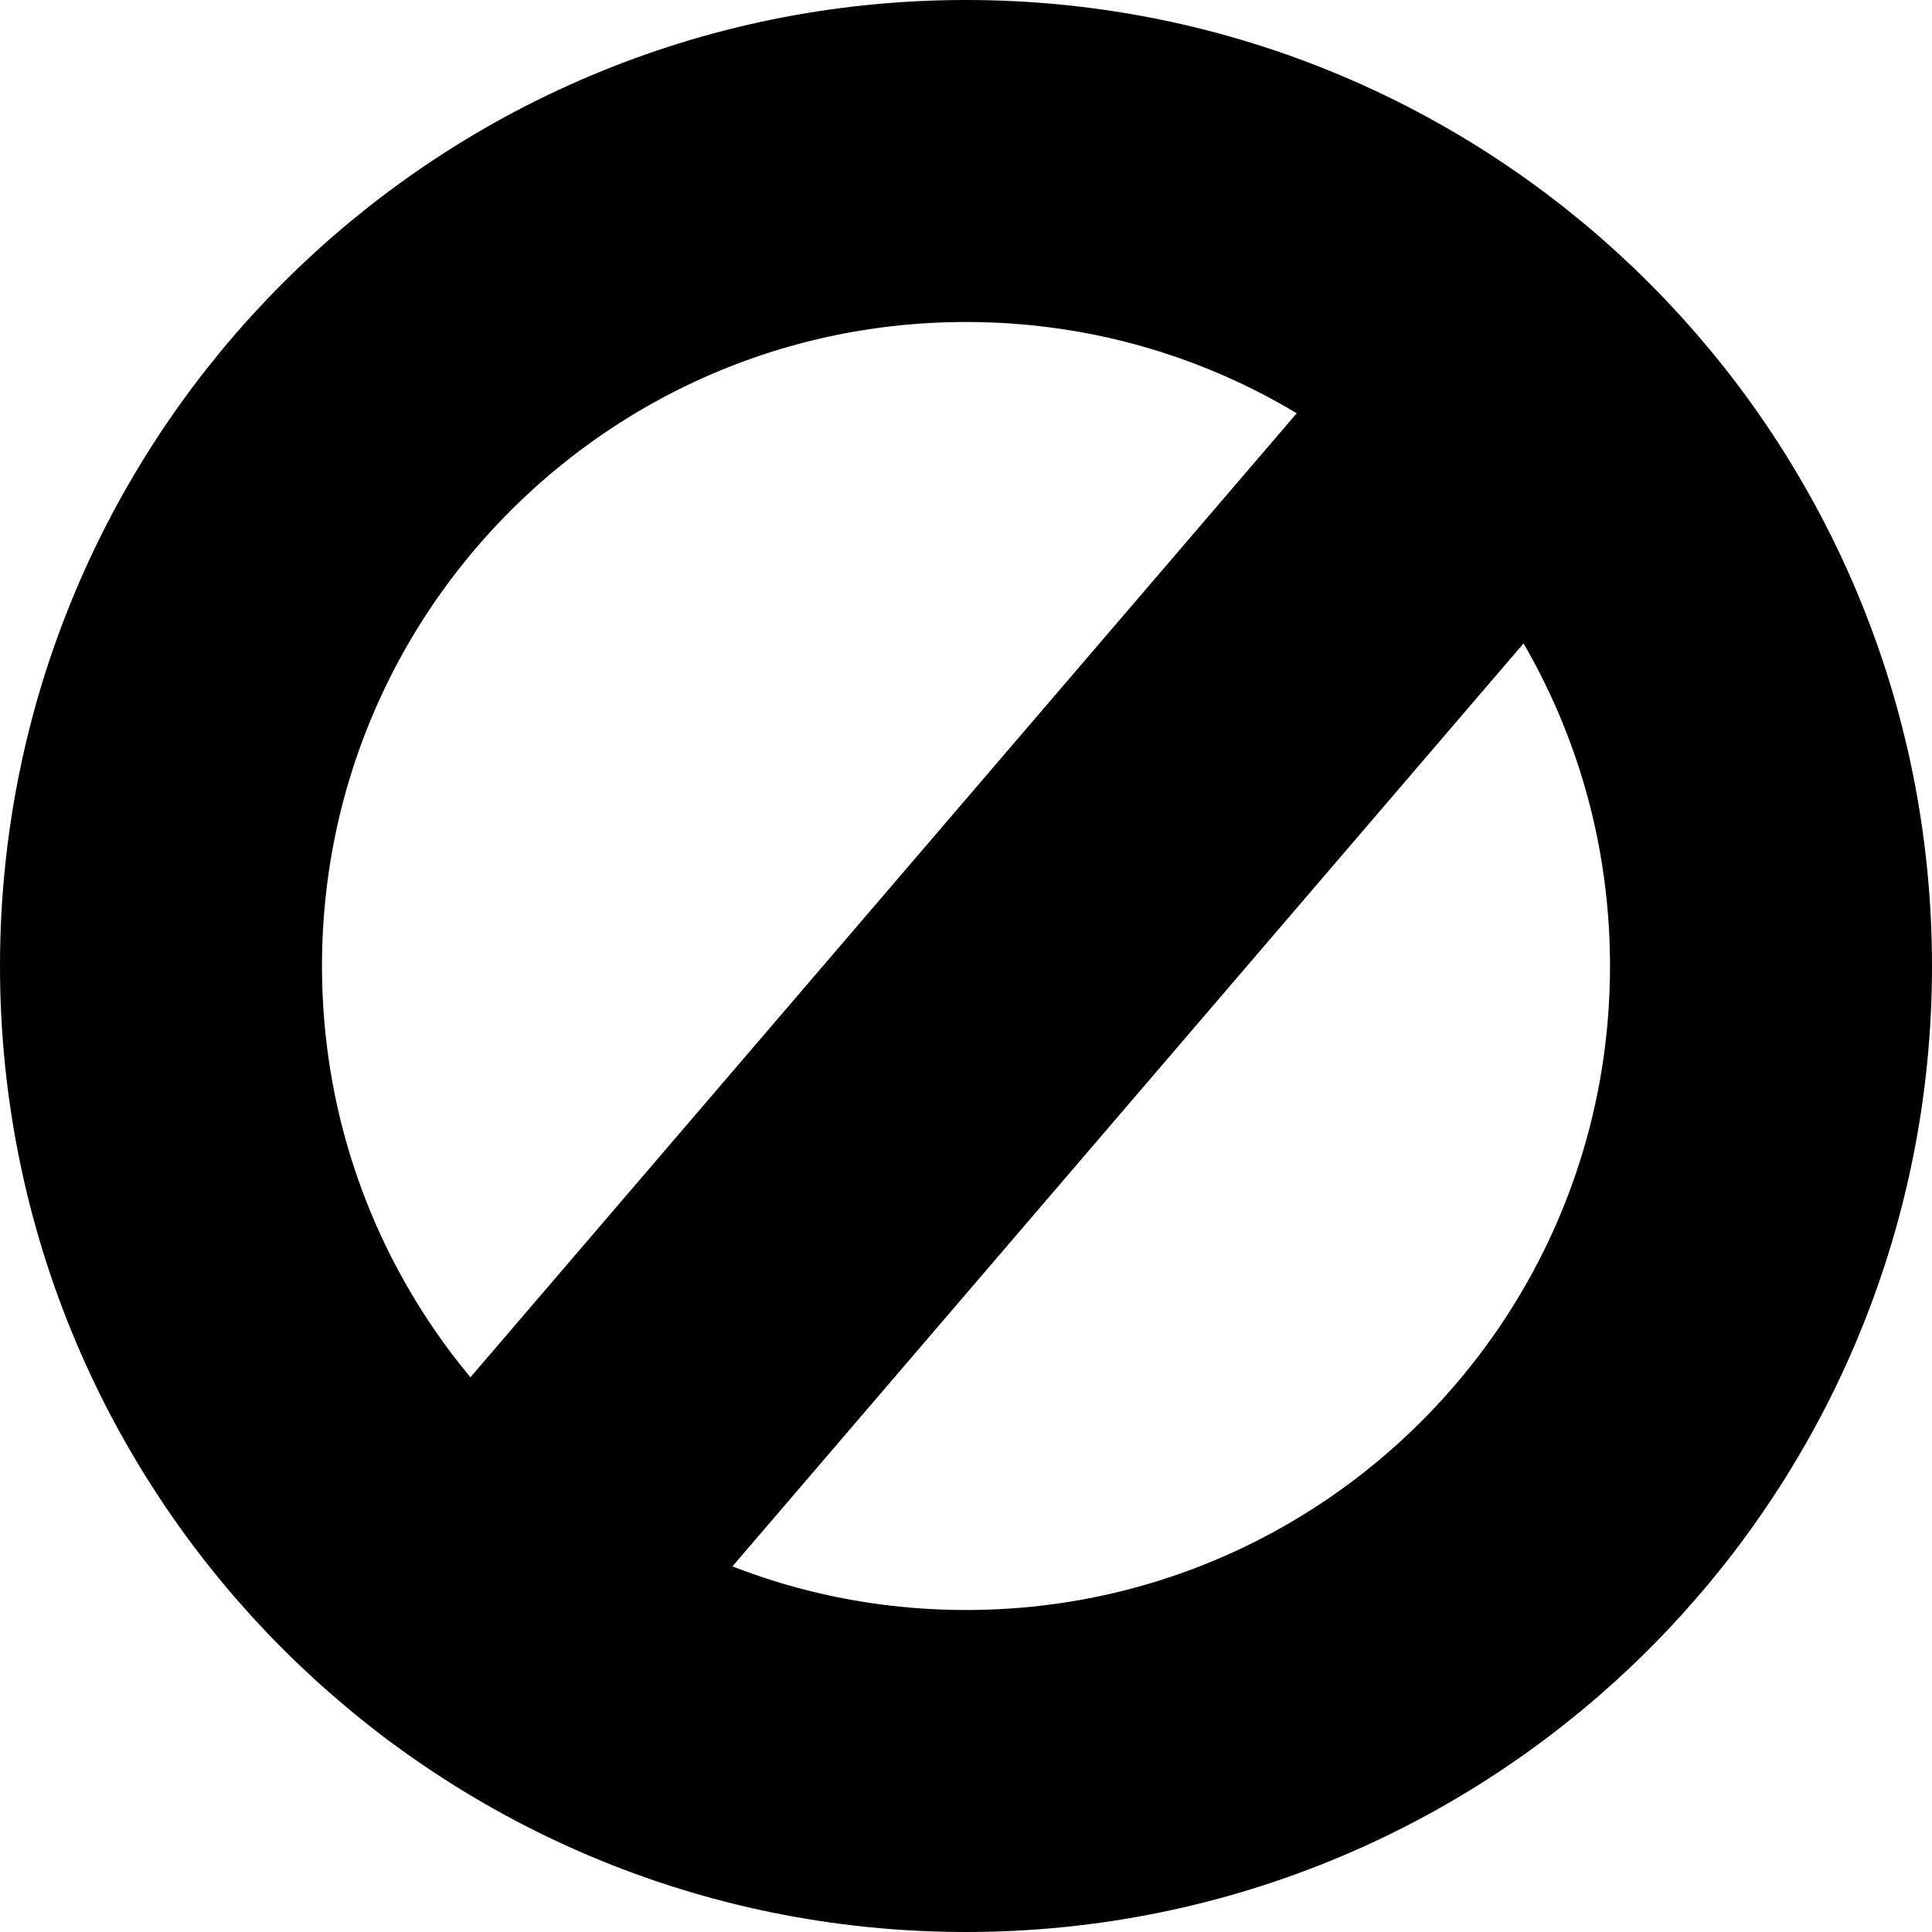
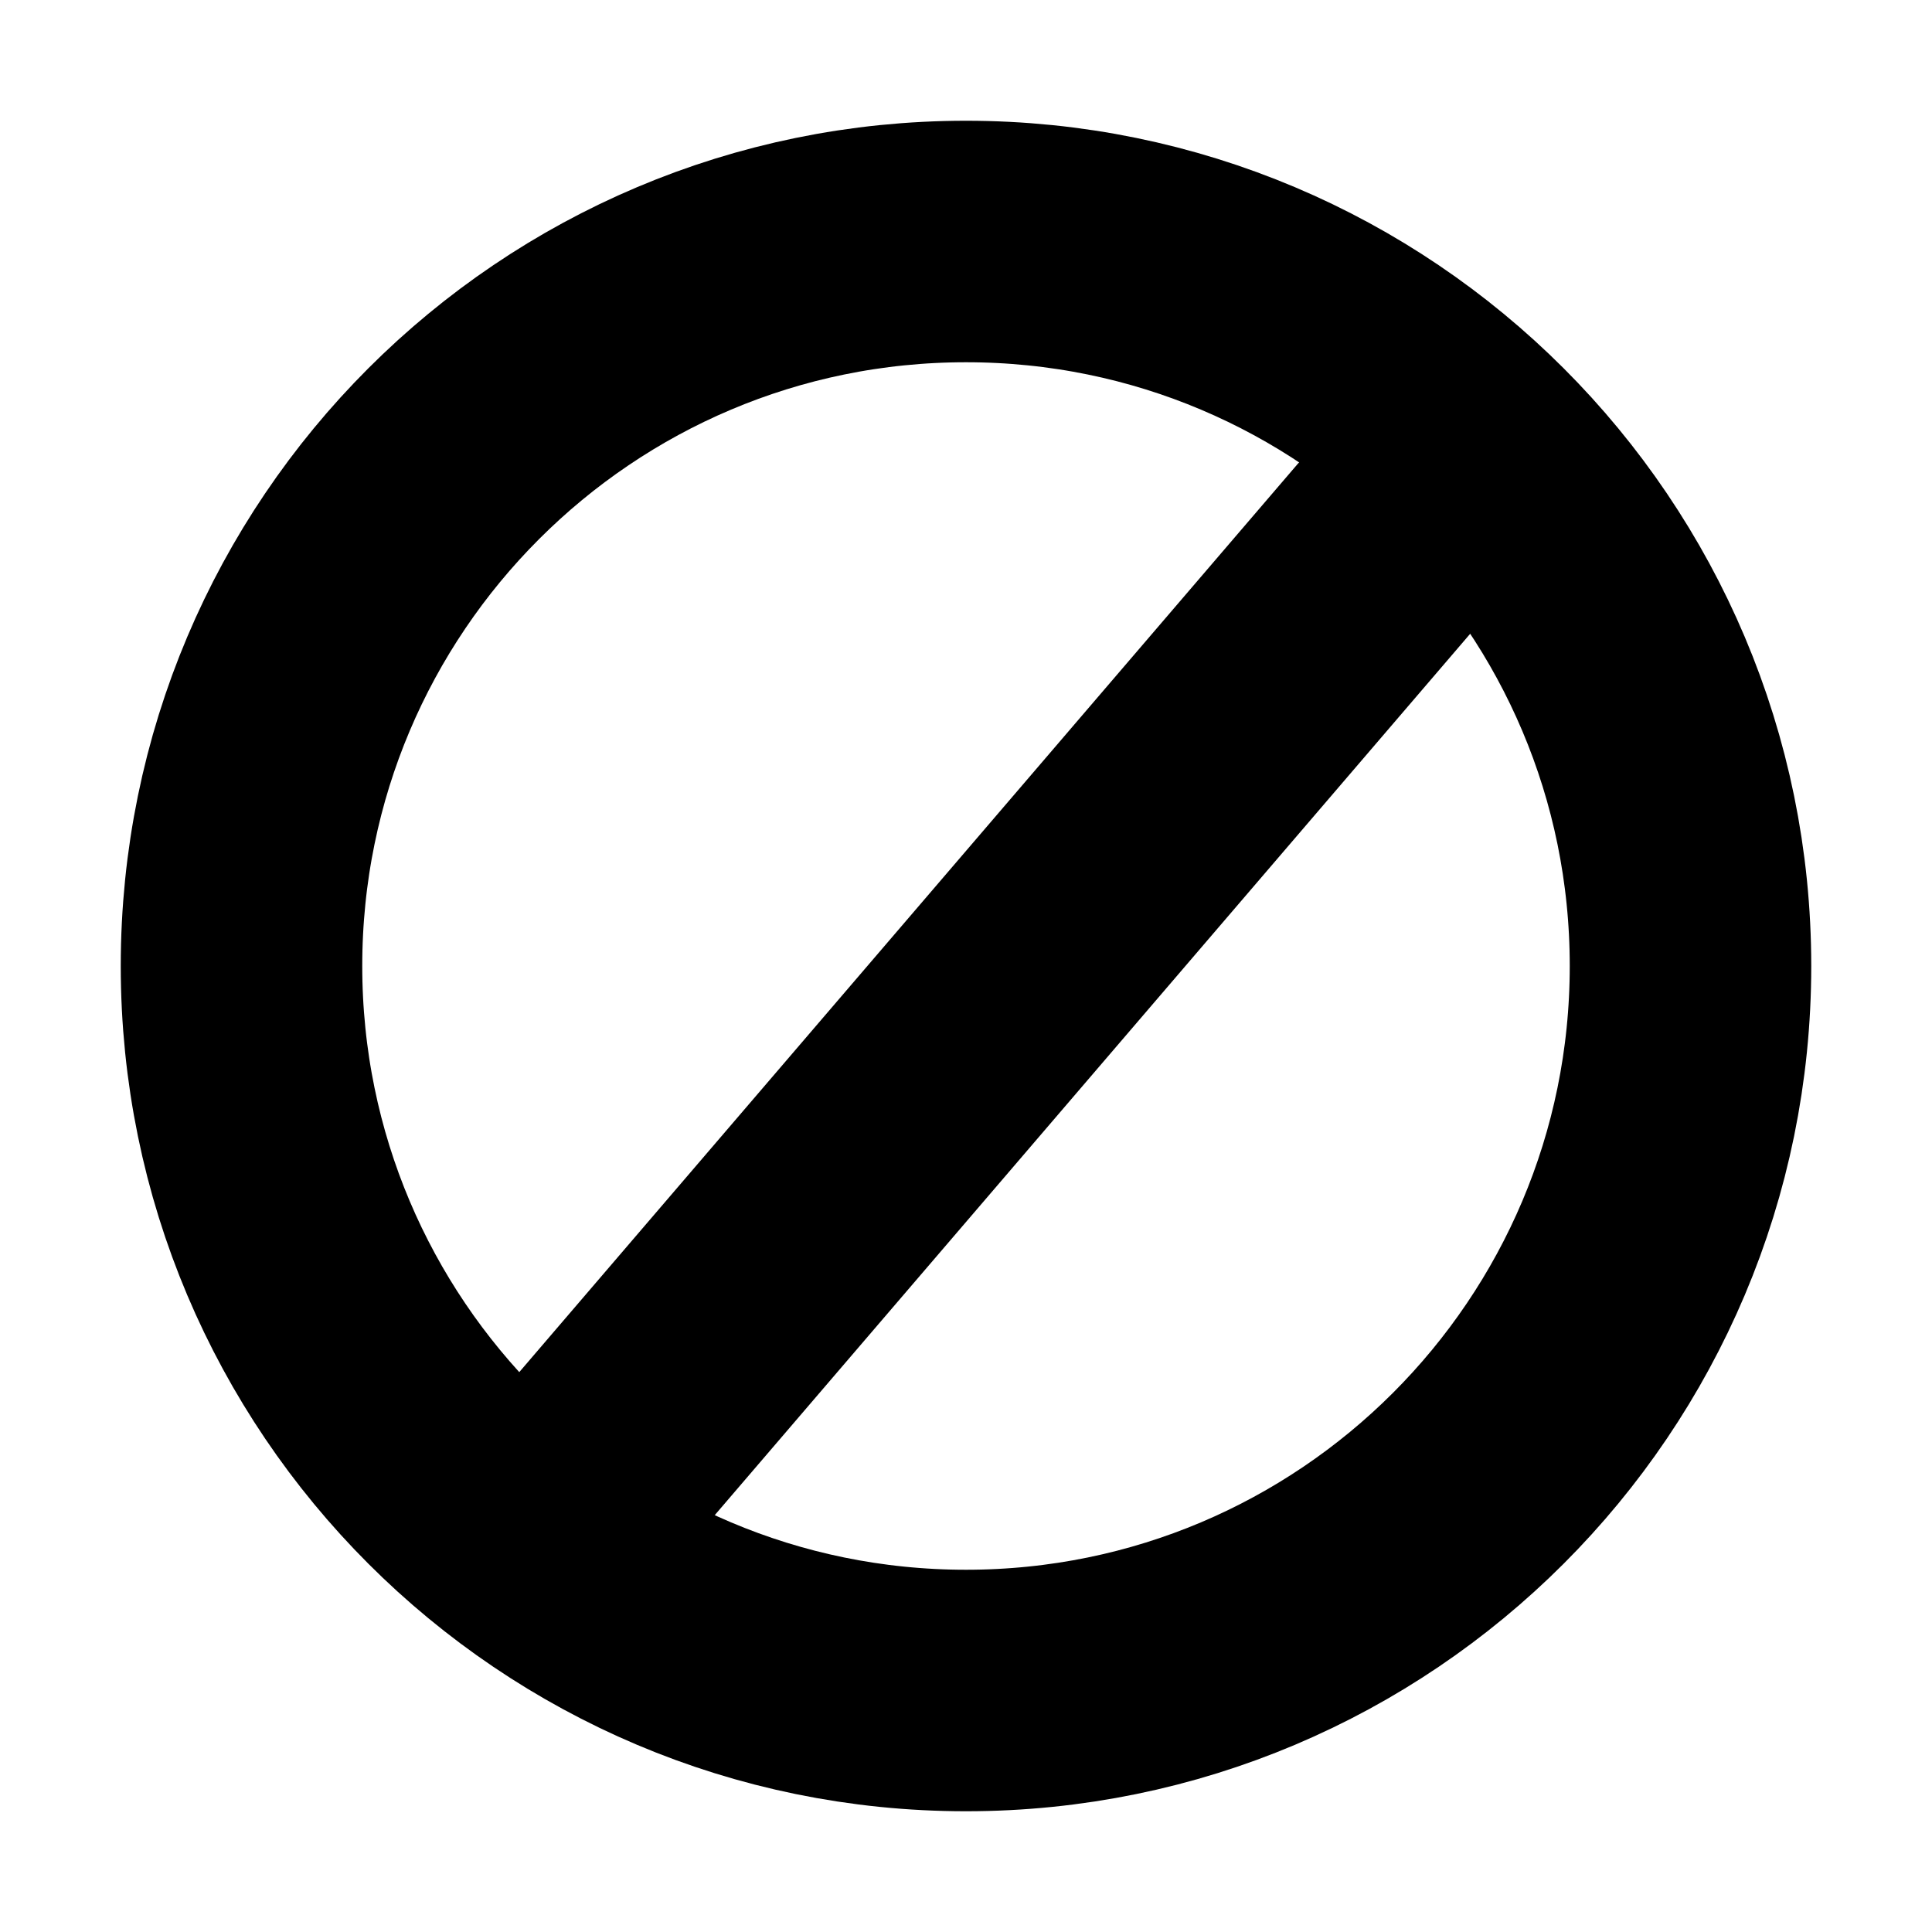
- <svg xmlns="http://www.w3.org/2000/svg" width="12" height="12" viewBox="0 0 12 12" fill="none">
-   <circle cx="6" cy="6" r="5" stroke="black" stroke-width="2" />
-   <path d="M3 10L9 3" stroke="black" stroke-width="2" stroke-linecap="round" />
+ <svg xmlns="http://www.w3.org/2000/svg" width="16" height="16" viewBox="0 0 16 16" fill="none">
+   <circle cx="8" cy="8" r="6" stroke="black" stroke-width="2" />
+   <path d="M4.5 12.667L11.5 4.5" stroke="black" stroke-width="2" stroke-linecap="round" />
</svg>
